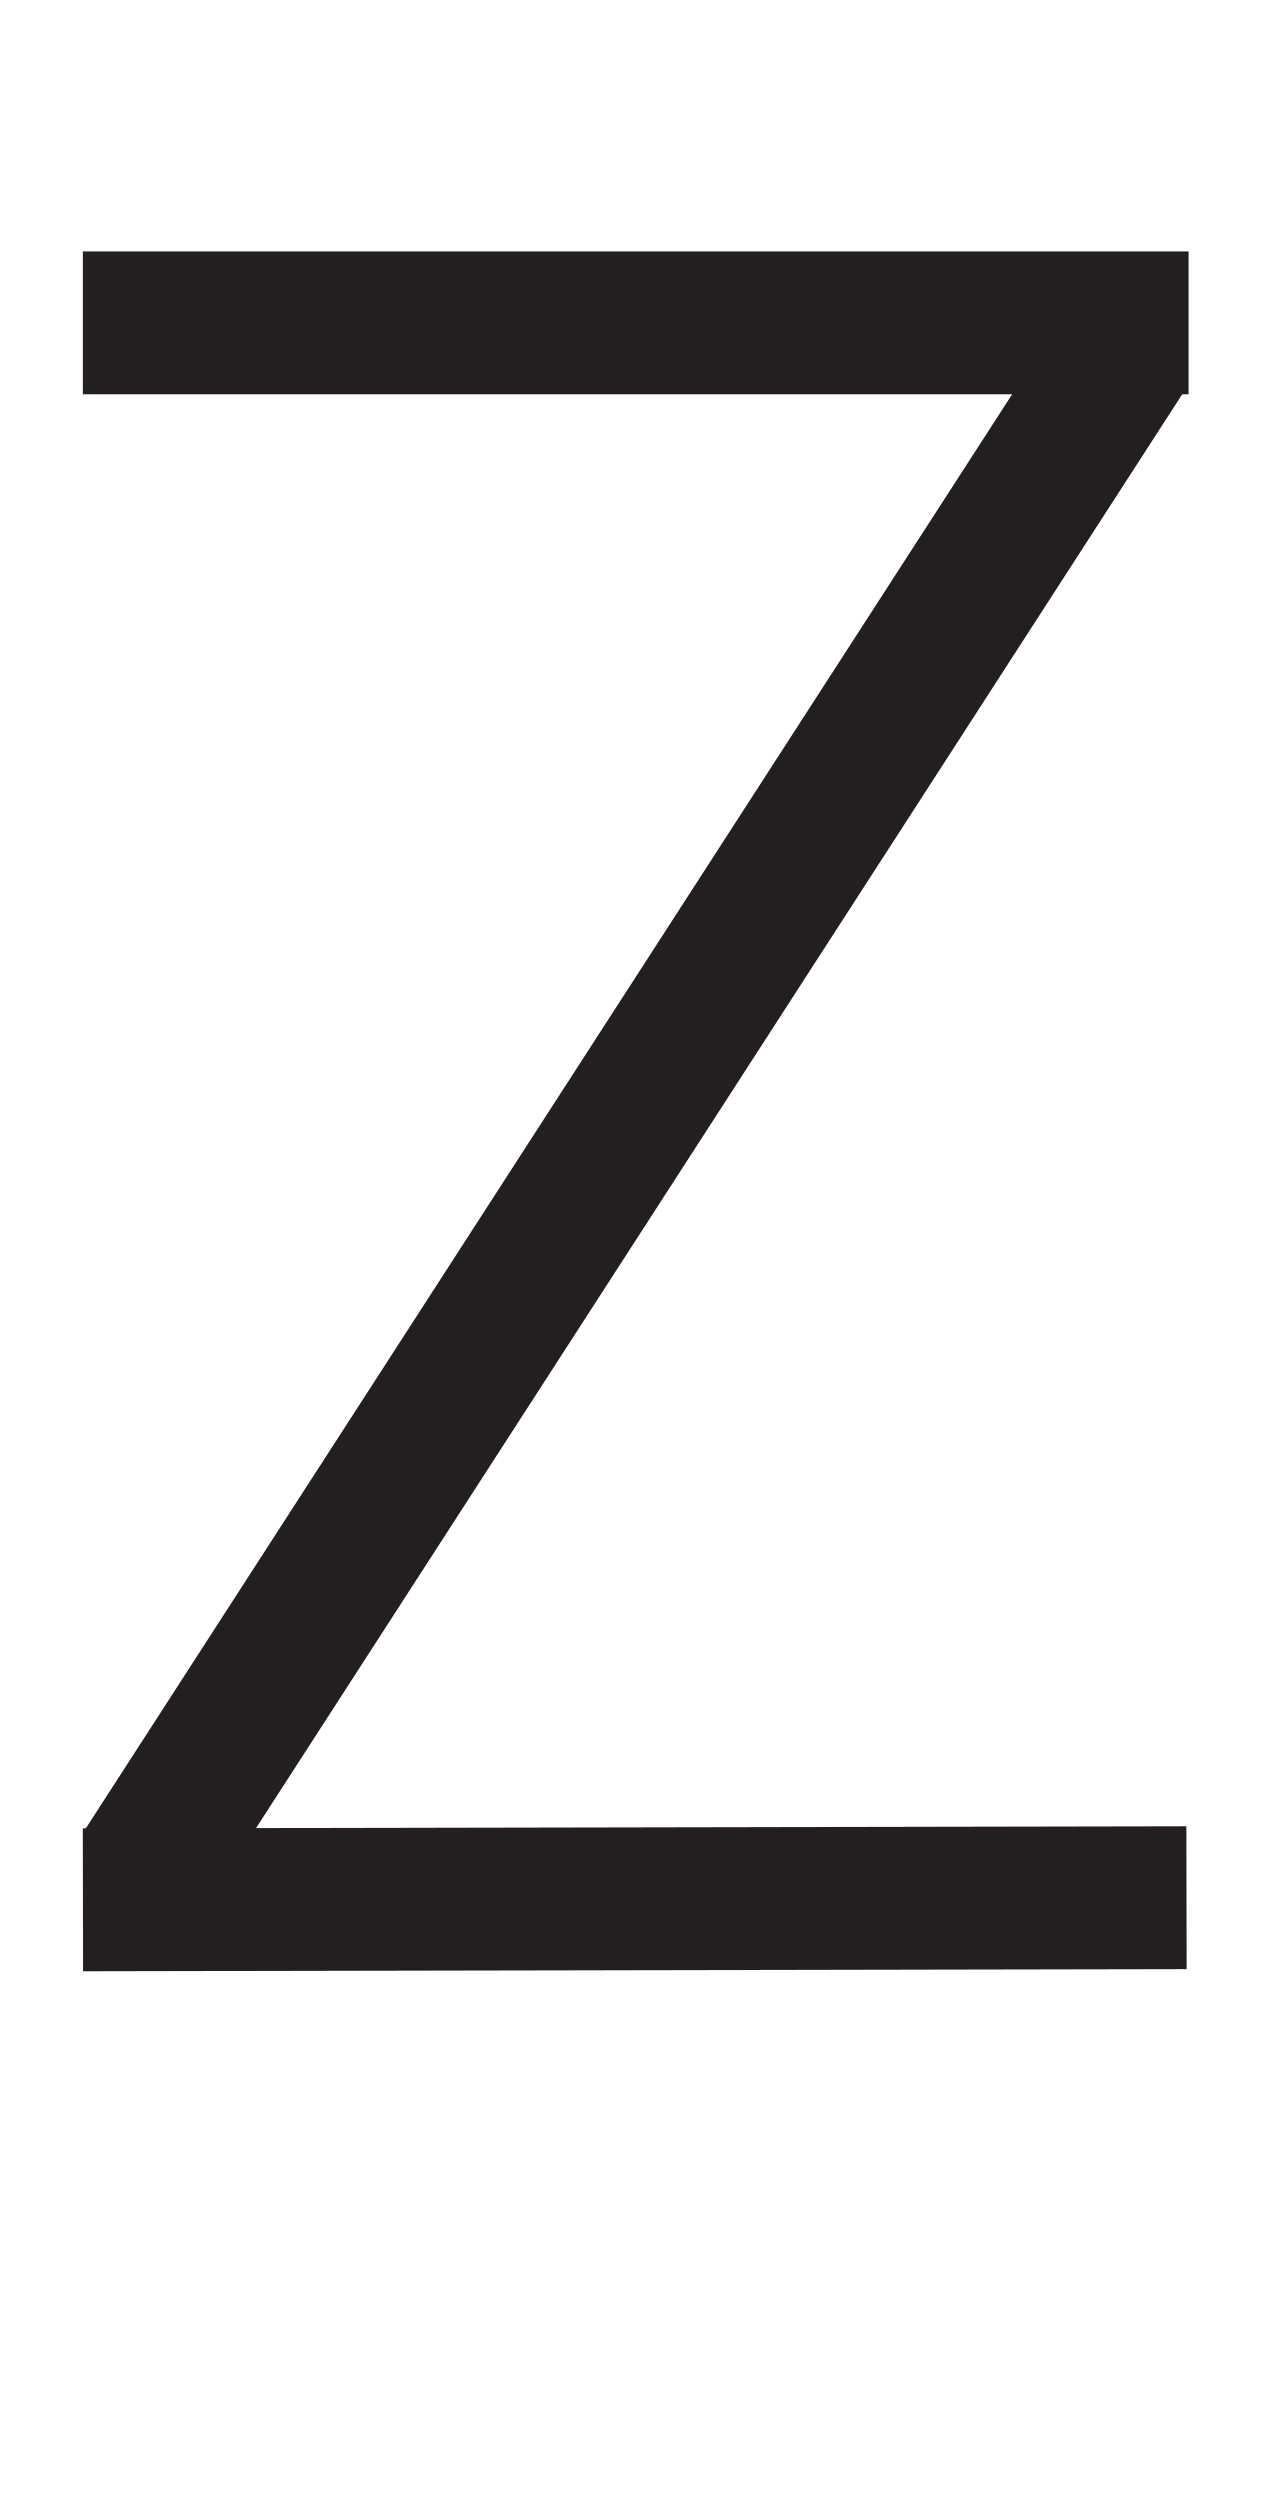
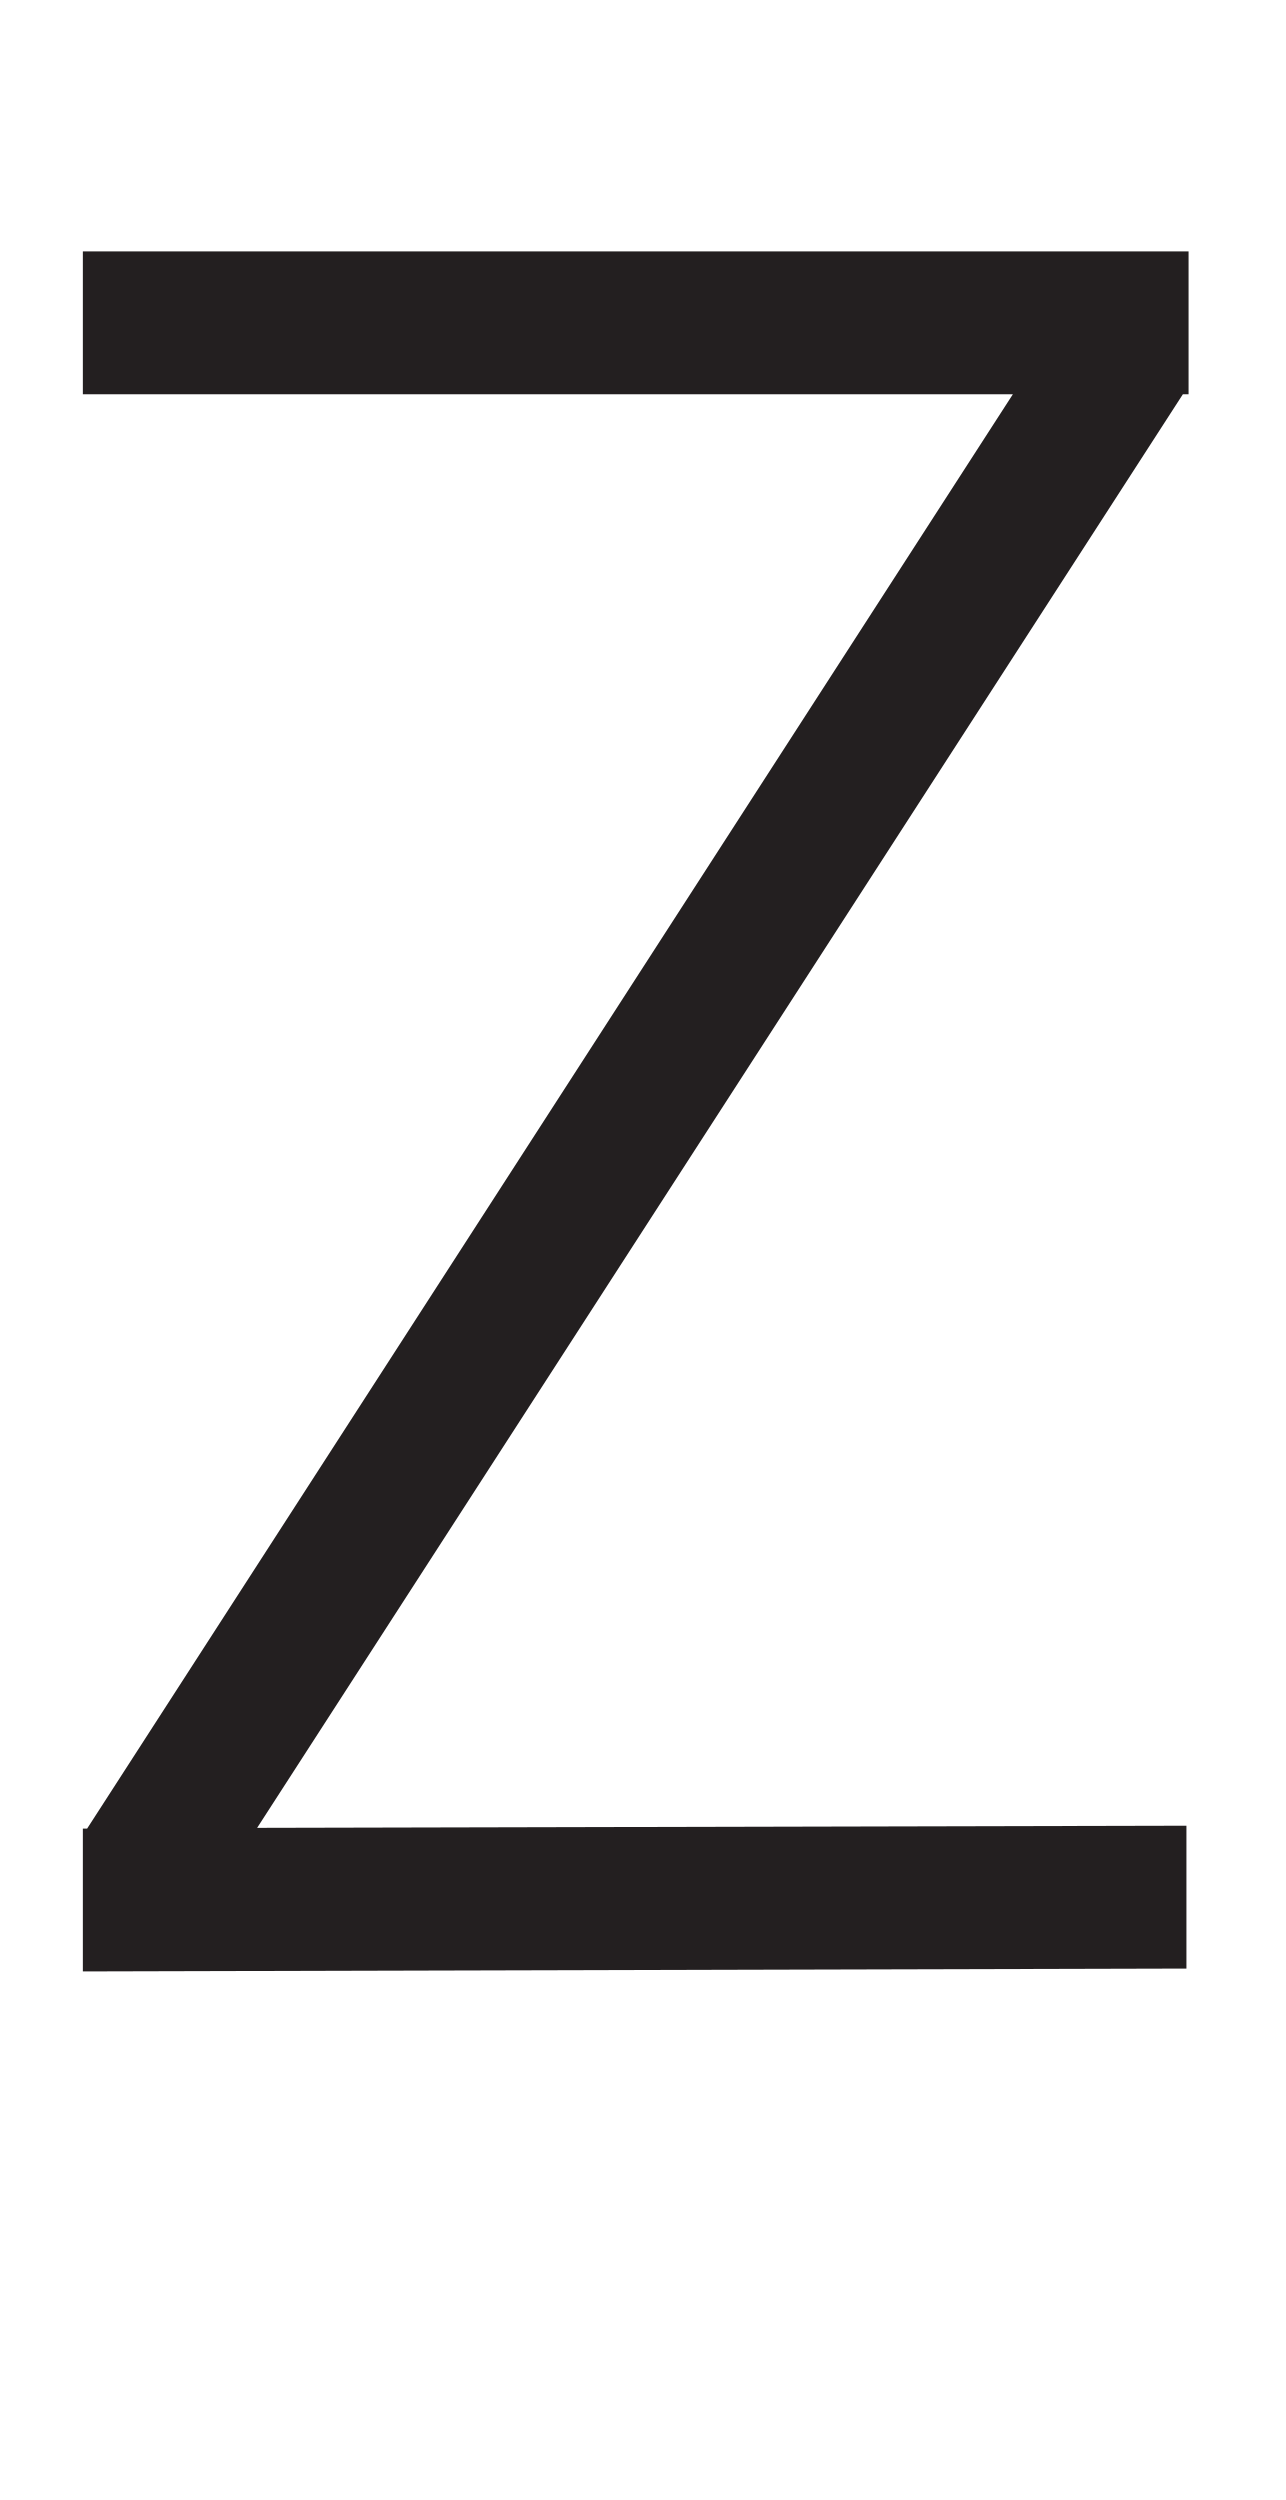
<svg xmlns="http://www.w3.org/2000/svg" viewBox="0 0 18 35">
  <defs>
    <style>.a{fill:#231f20;}</style>
  </defs>
-   <rect class="a" x="1.16" y="3.52" width="15.48" height="2" />
-   <rect class="a" x="-3.77" y="14.53" width="25.34" height="2" transform="translate(-8.98 14.58) rotate(-57.14)" />
-   <rect class="a" x="1.16" y="25.58" width="15.45" height="2" transform="translate(-0.05 0.02) rotate(-0.11)" />
+   <polygon class="a" points="16.64 5.52 16.64 3.52 1.16 3.52 1.16 5.52 14.18 5.52 1.22 25.6 1.16 25.6 1.16 27.6 16.61 27.56 16.61 25.56 3.6 25.59 16.56 5.52 16.64 5.52" />
</svg>
